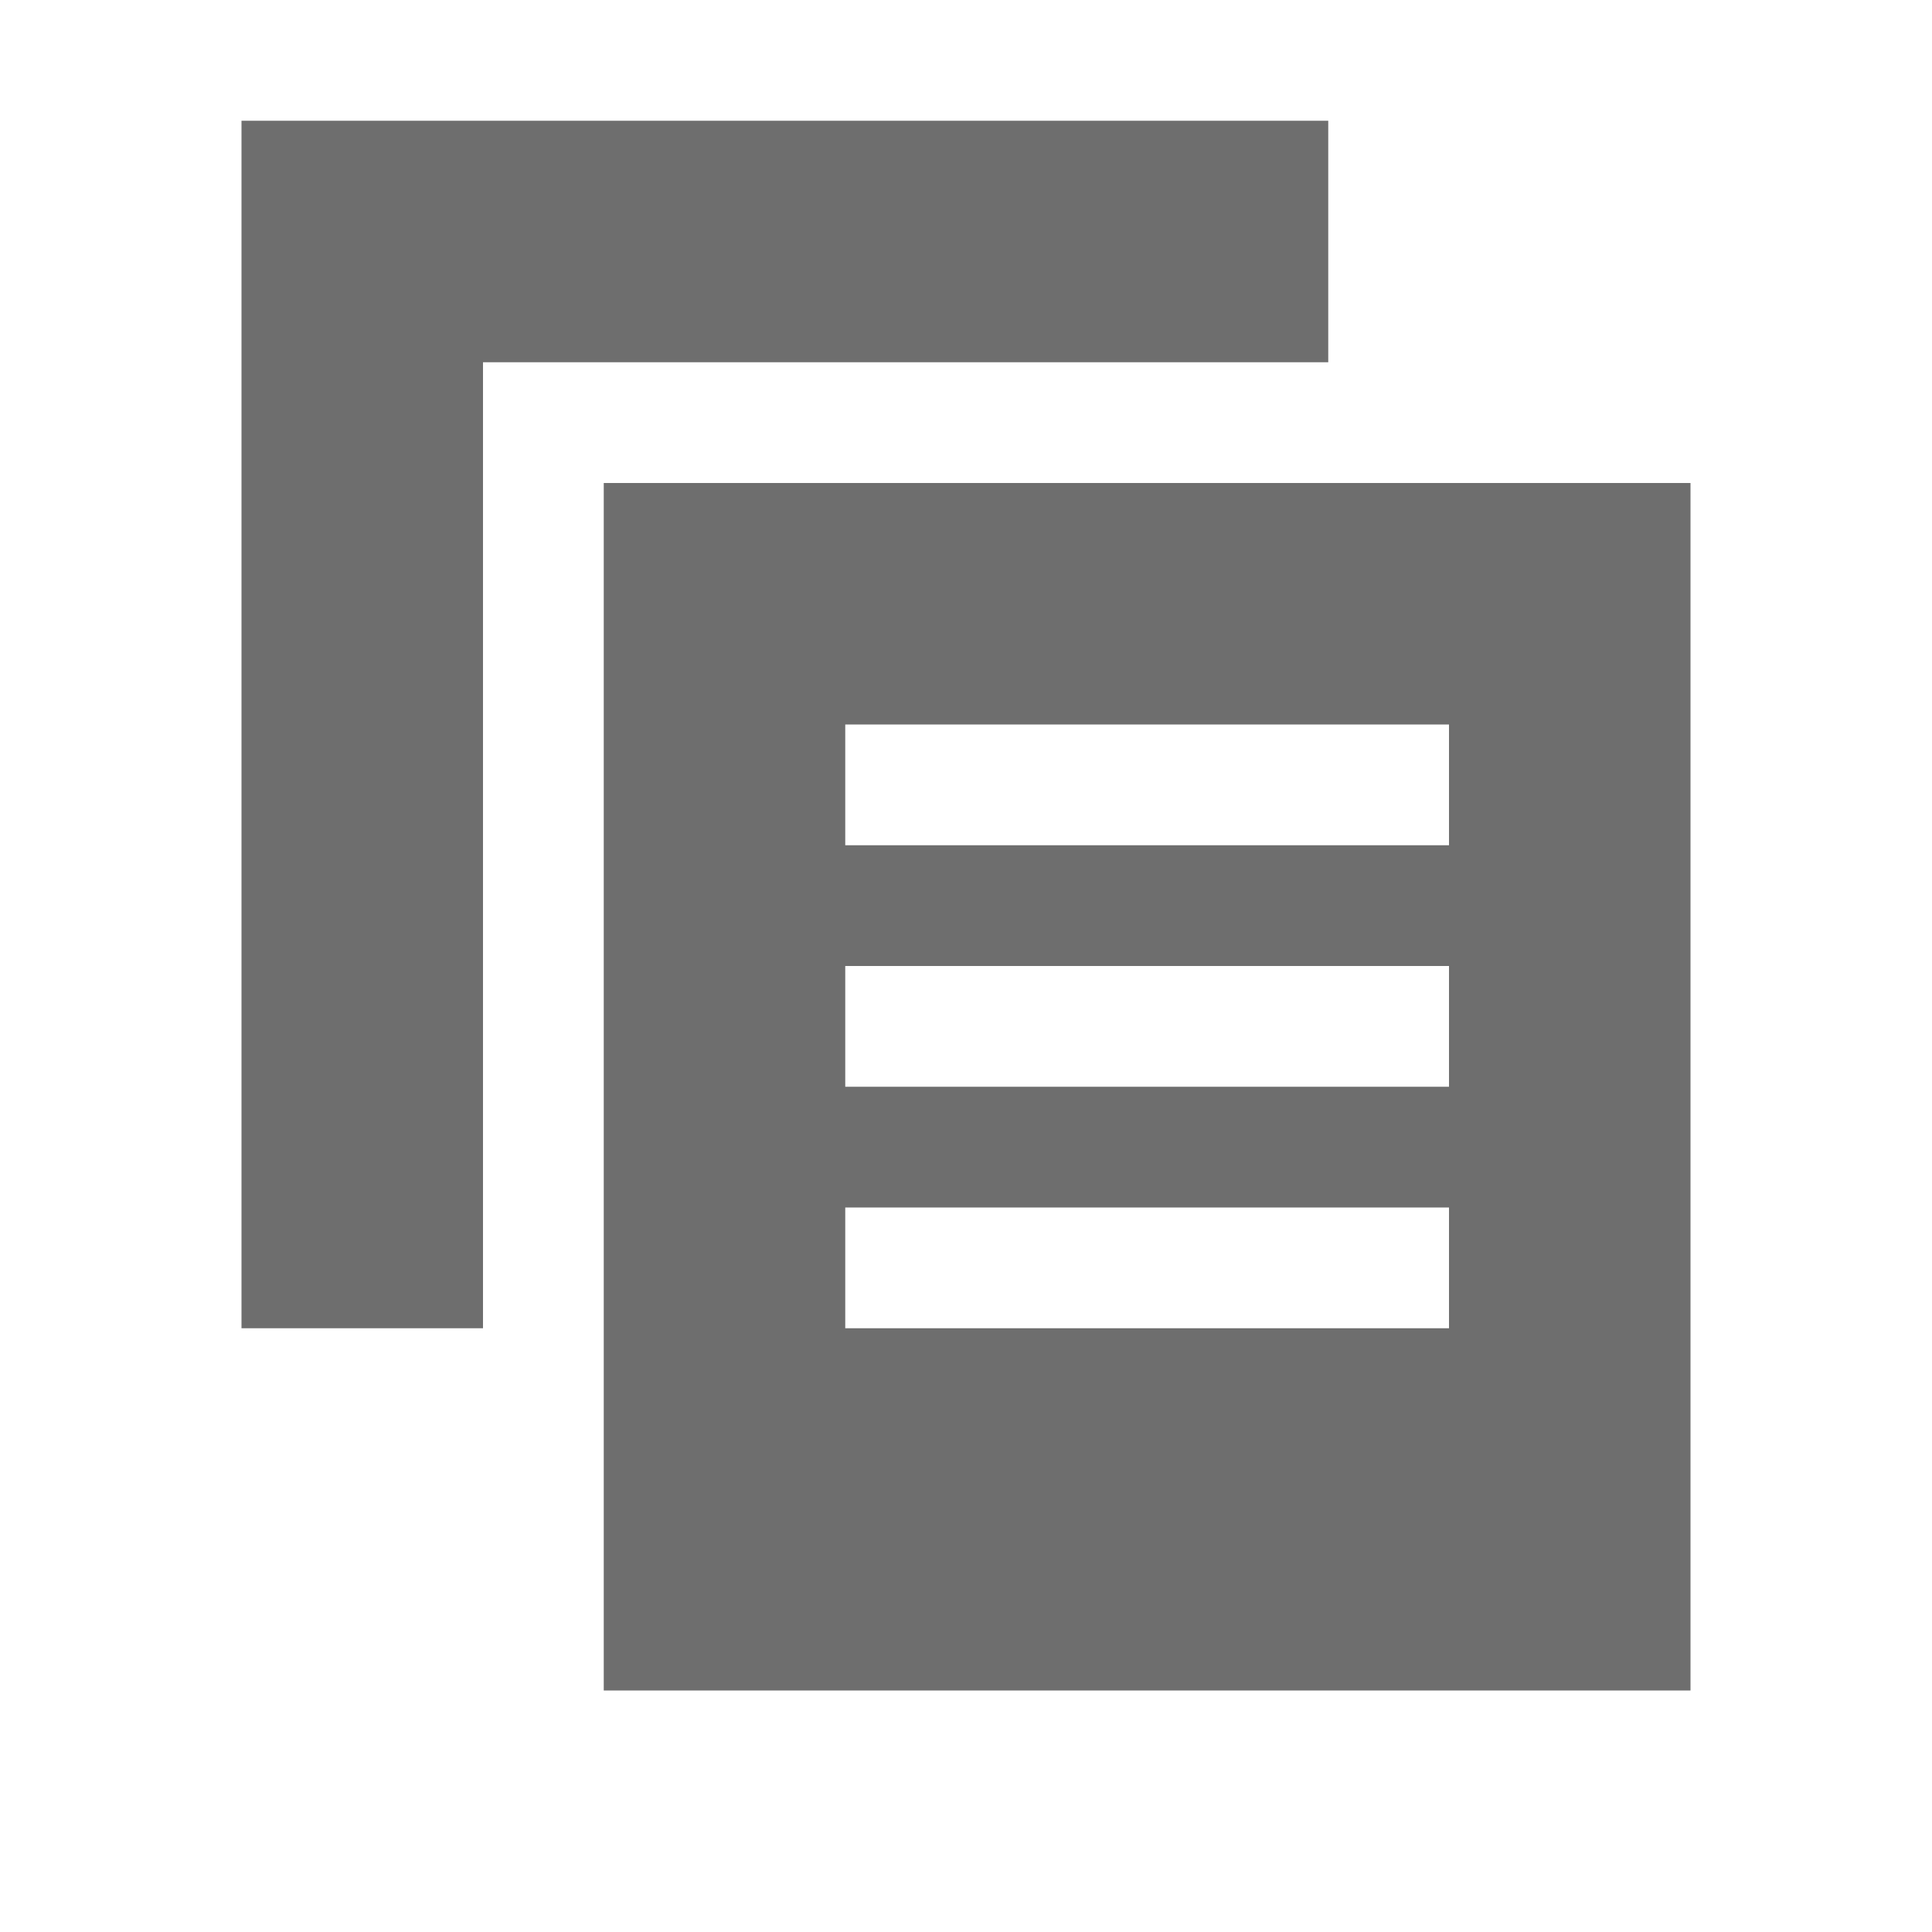
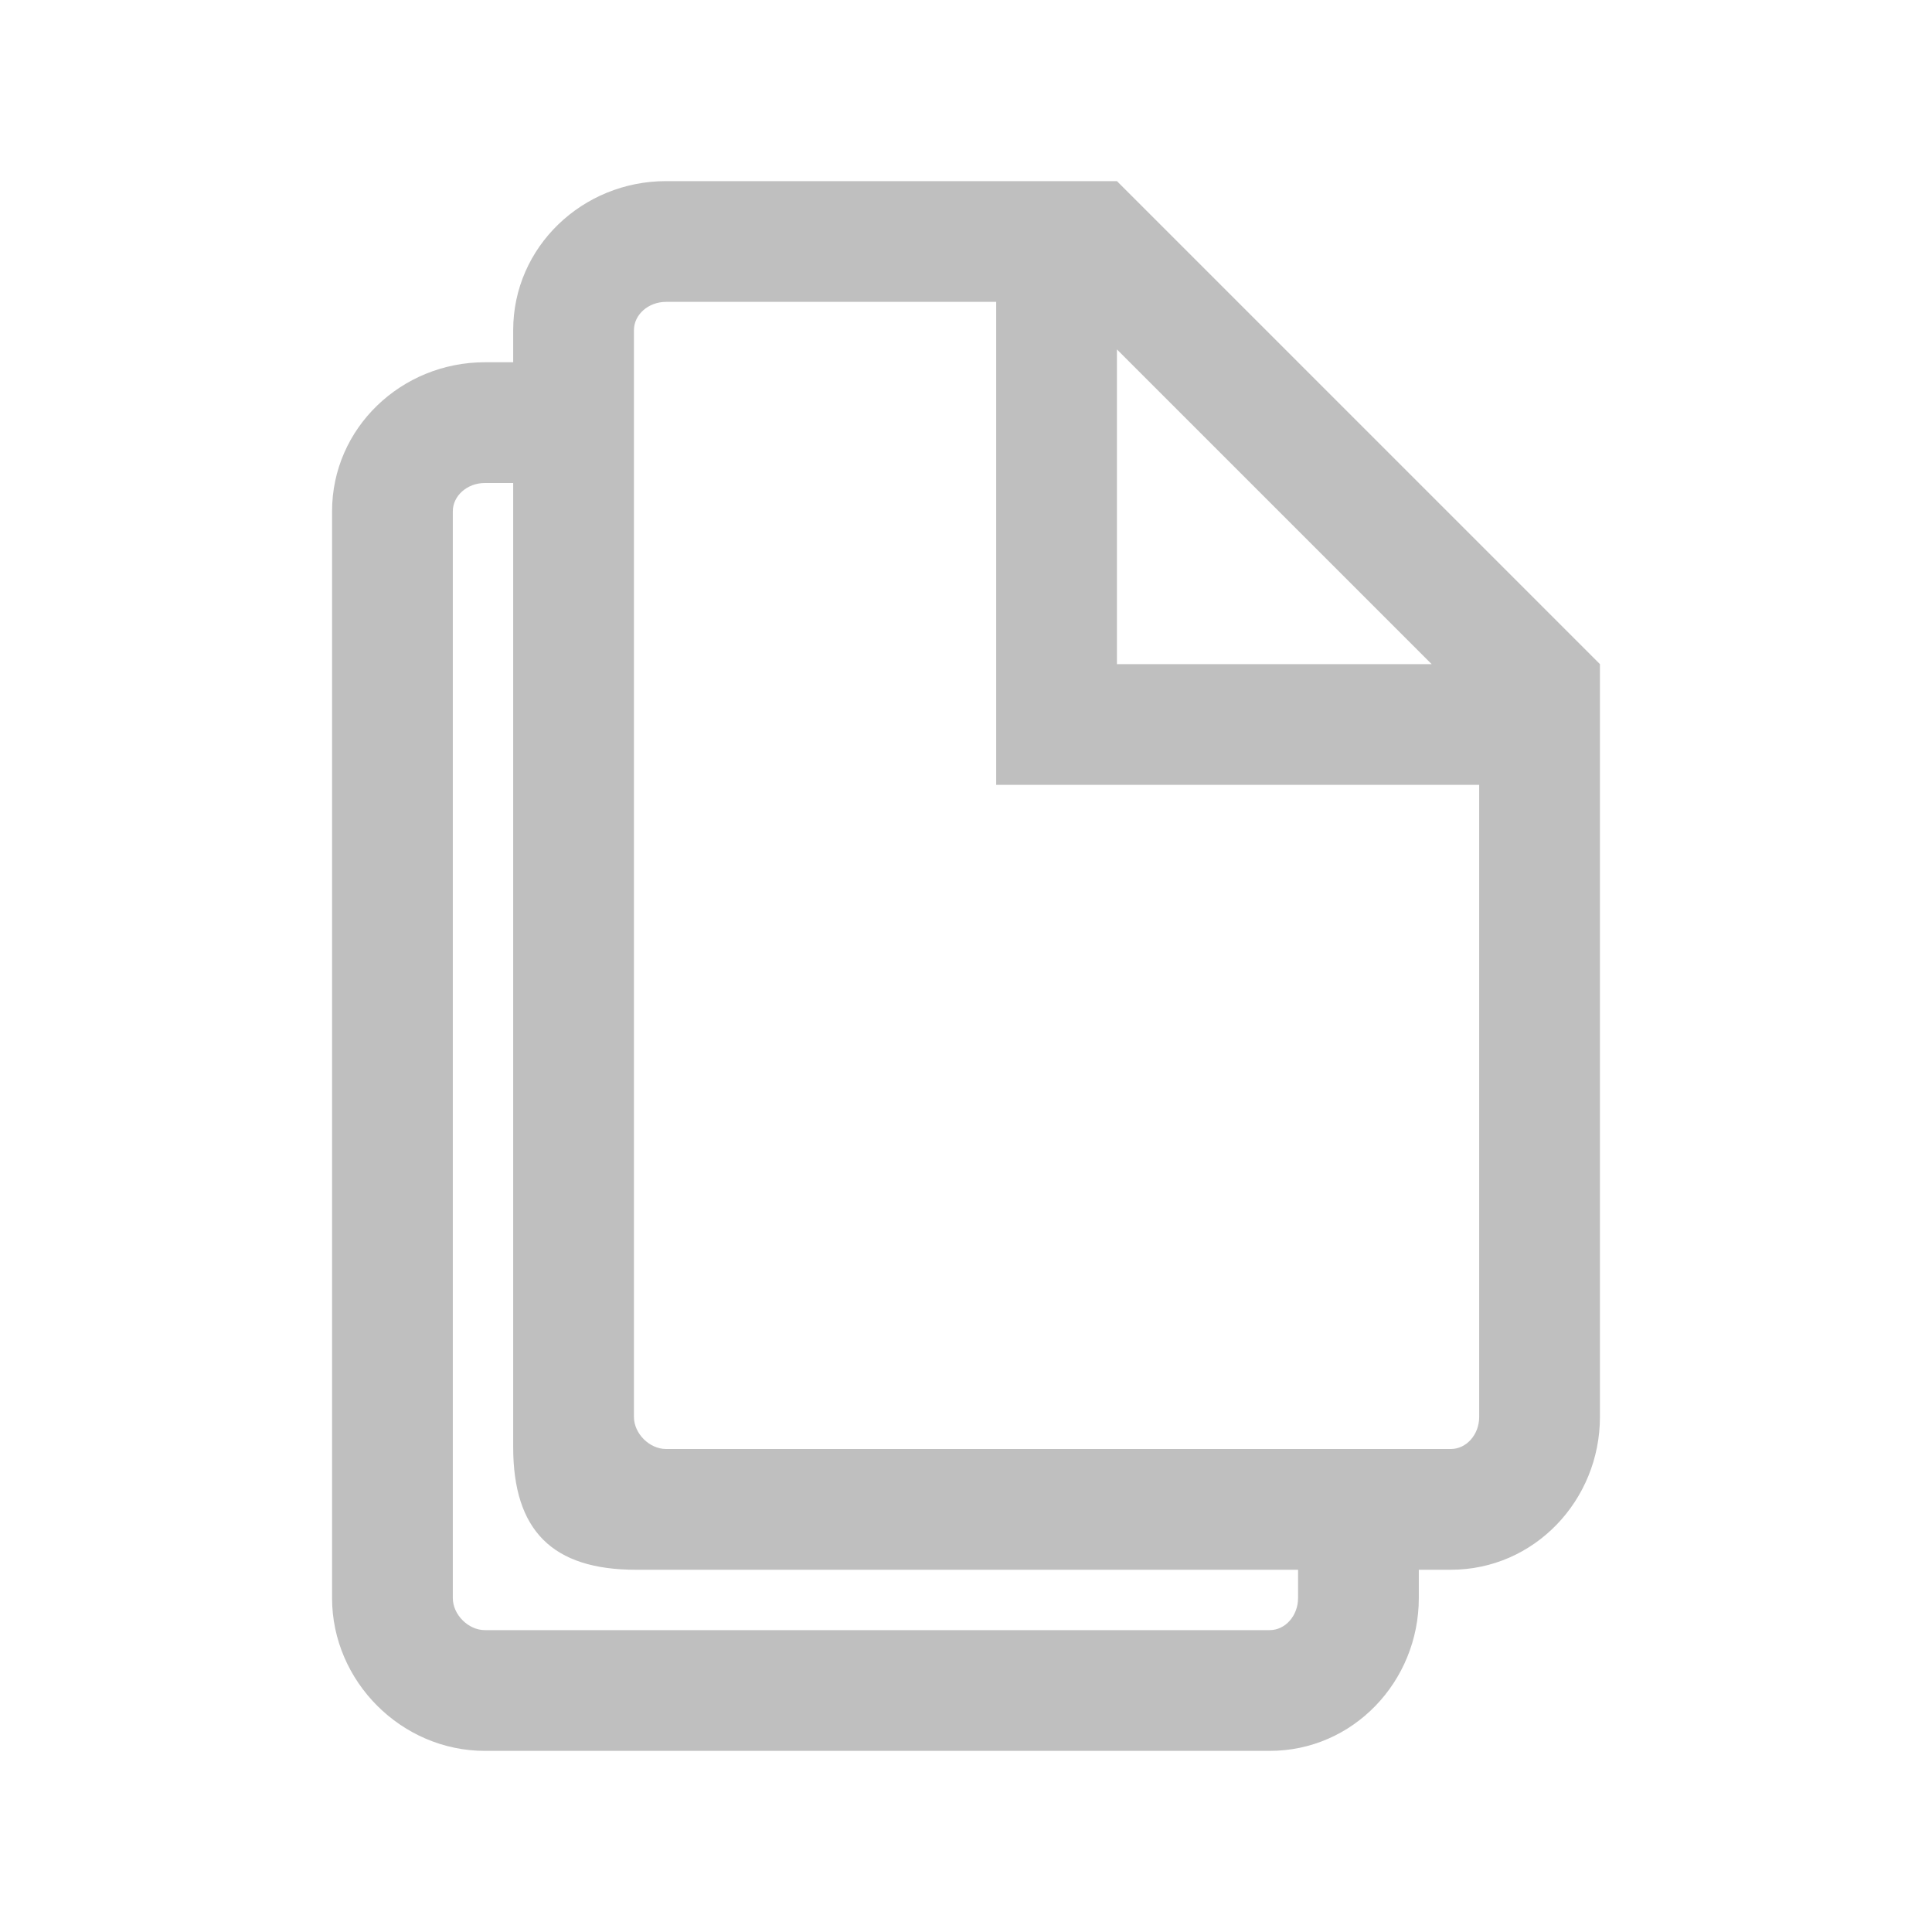
- <svg xmlns="http://www.w3.org/2000/svg" width="16" height="16" viewBox="0 0 16 16">
-   <g fill="none" fill-rule="evenodd">
-     <path fill="#6E6E6E" d="M11,3 L4,3 L4,11 L2,11 L2,1 L11,1 L11,3 Z" />
-     <path fill="#6E6E6E" d="M5,4 L14,4 L14,14 L5,14 L5,4 Z M7,6 L7,7 L12,7 L12,6 L7,6 Z M7,10 L7,11 L12,11 L12,10 L7,10 Z M7,8 L7,9 L12,9 L12,8 L7,8 Z" />
-   </g>
+ <svg xmlns="http://www.w3.org/2000/svg" t="1673957401182" class="icon" viewBox="0 0 1024 1024" version="1.1" p-id="15247" width="16" height="16">
+   <path d="M592 96H353C308.8 96 272 130.8 272 175V192h-15C212.8 192 176 226.8 176 271v576c0 44.2 36.8 81 81 81h416c44.2 0 79-36.8 79-81V832h17c44.2 0 79-36.8 79-81V352L592 96z m0 89.2l166.8 166.8H592V185.2z m96 661.8c0 9.4-6.8 17-15 17h-416c-8.8 0-17-8.2-17-17v-576c0-8.2 7.6-15 17-15h15v511c0 44.2 20.8 65 65 65H688v15z m96-96c0 9.4-6.8 17-15 17h-416c-8.8 0-17-8.2-17-17v-576c0-8.2 7.6-15 17-15H528v256h256v335z" p-id="15248" fill="#bfbfbf" />
</svg>
